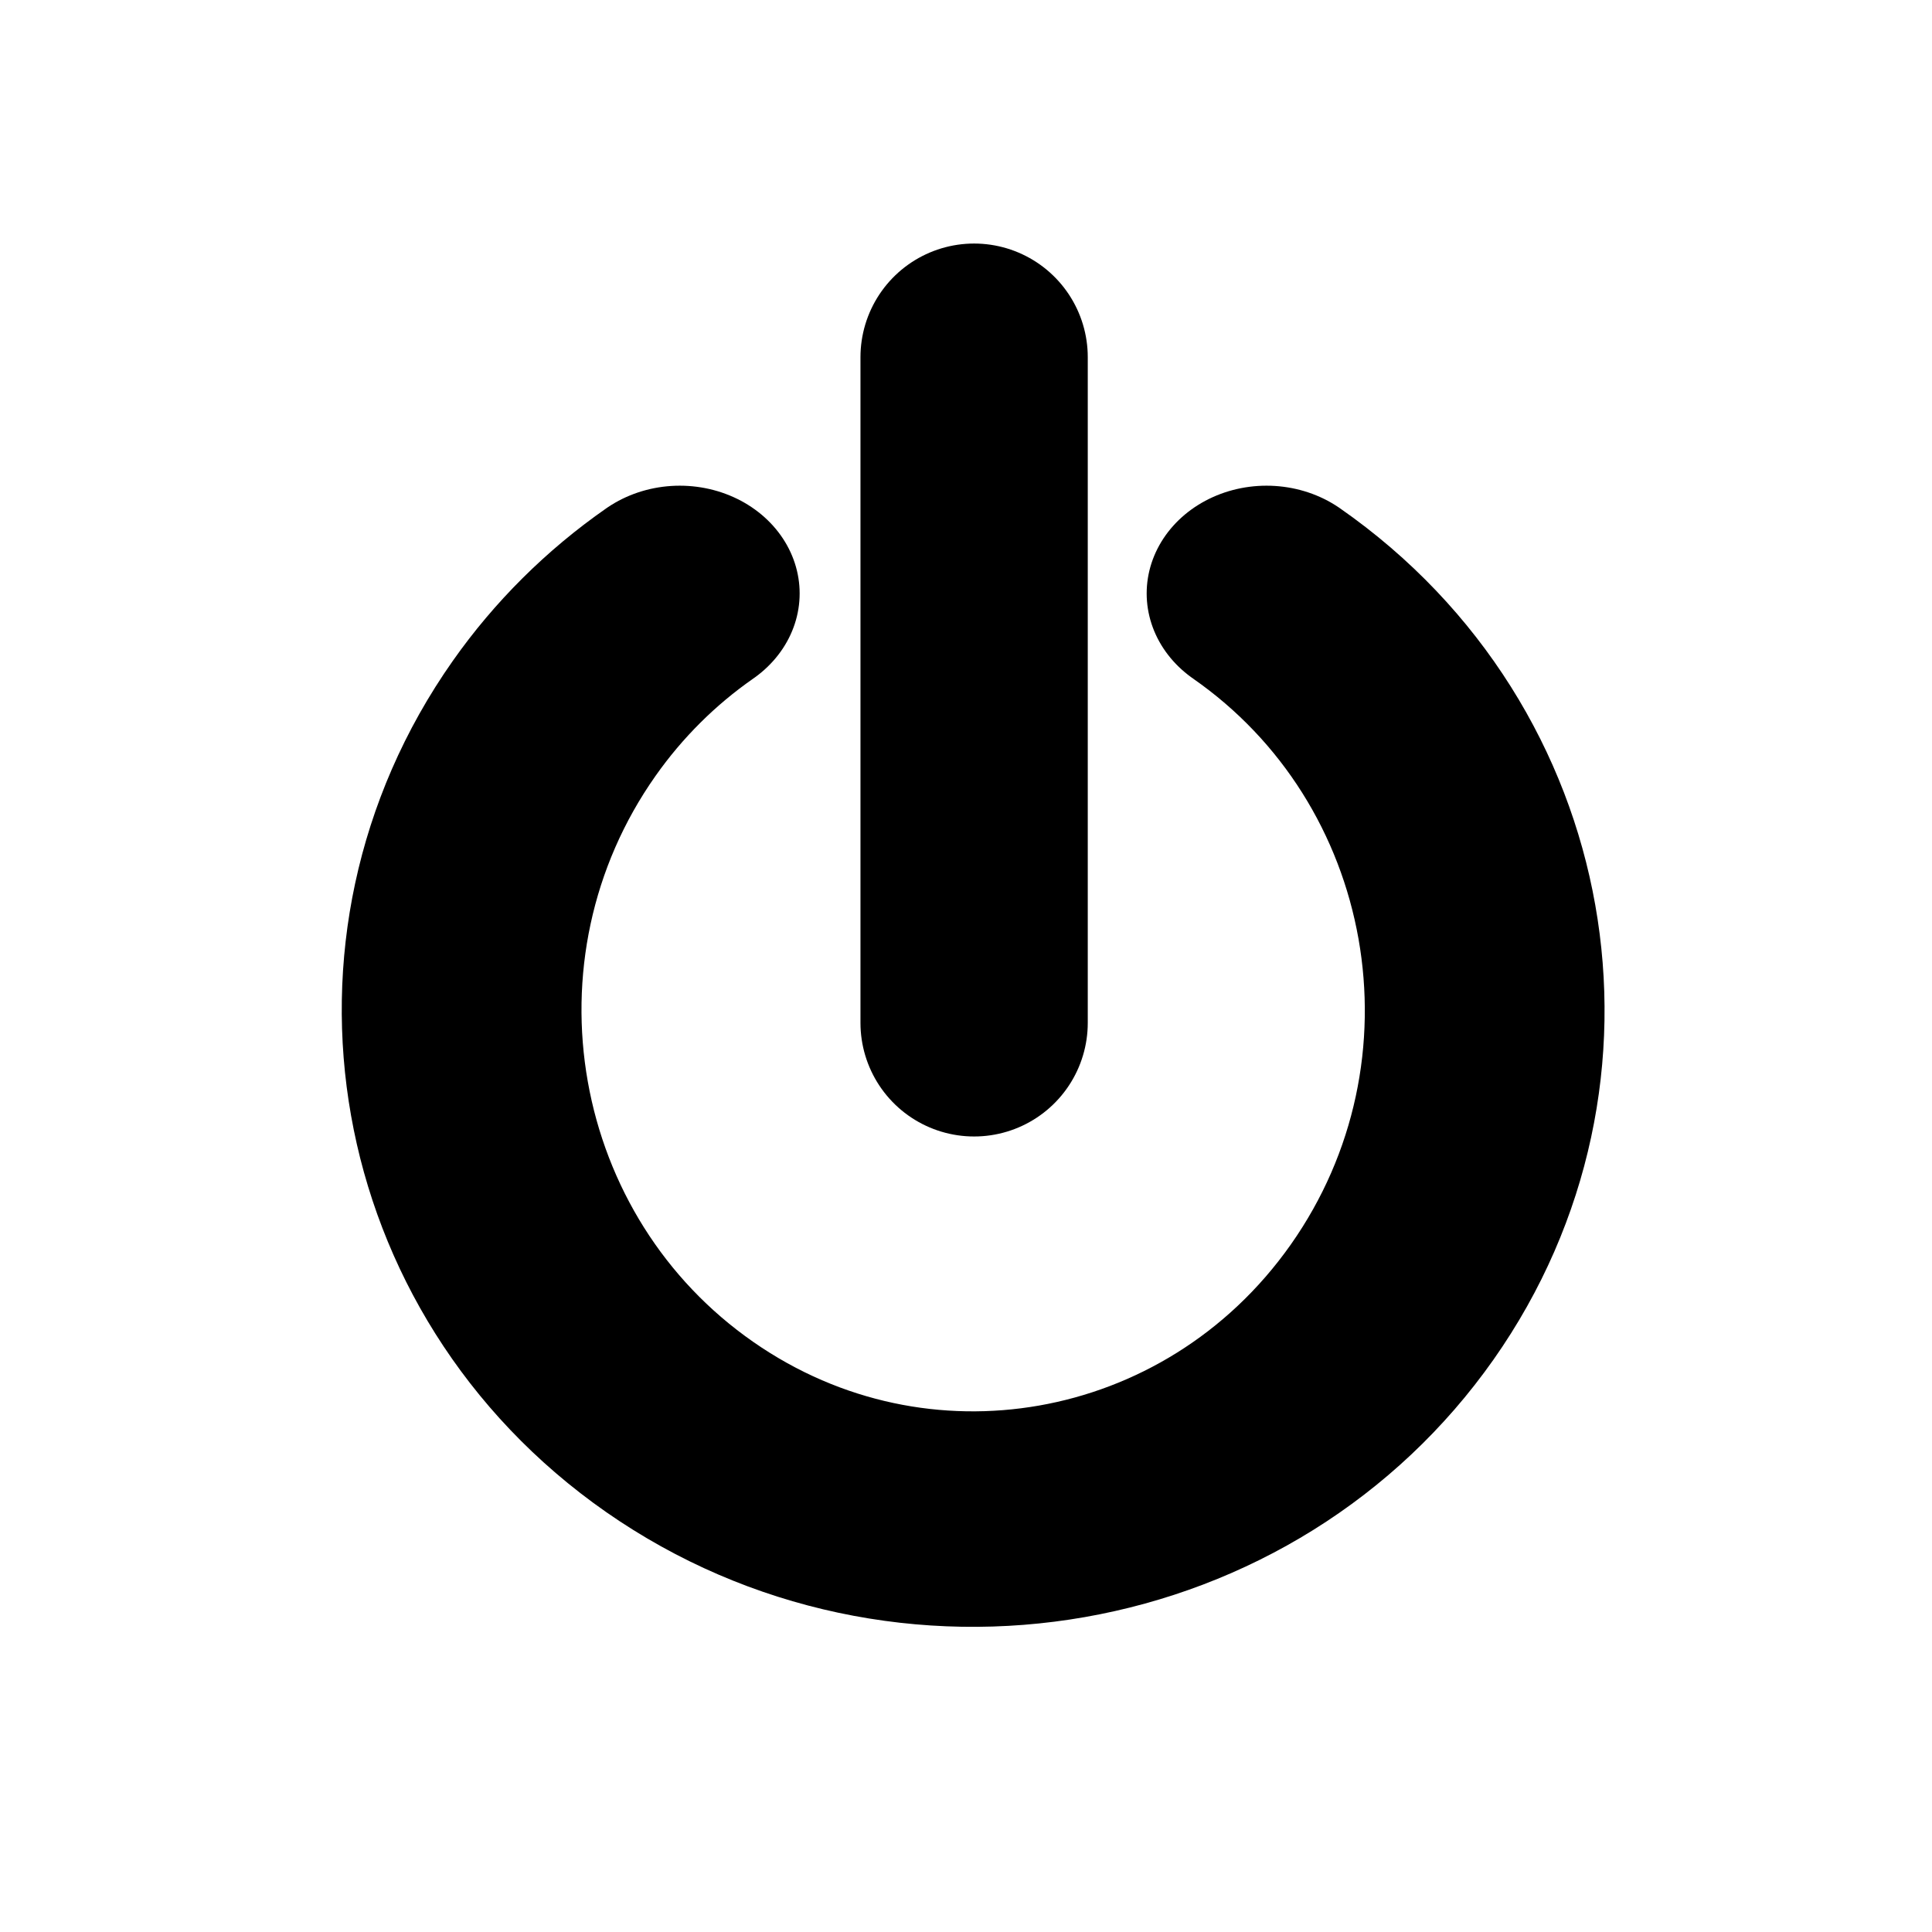
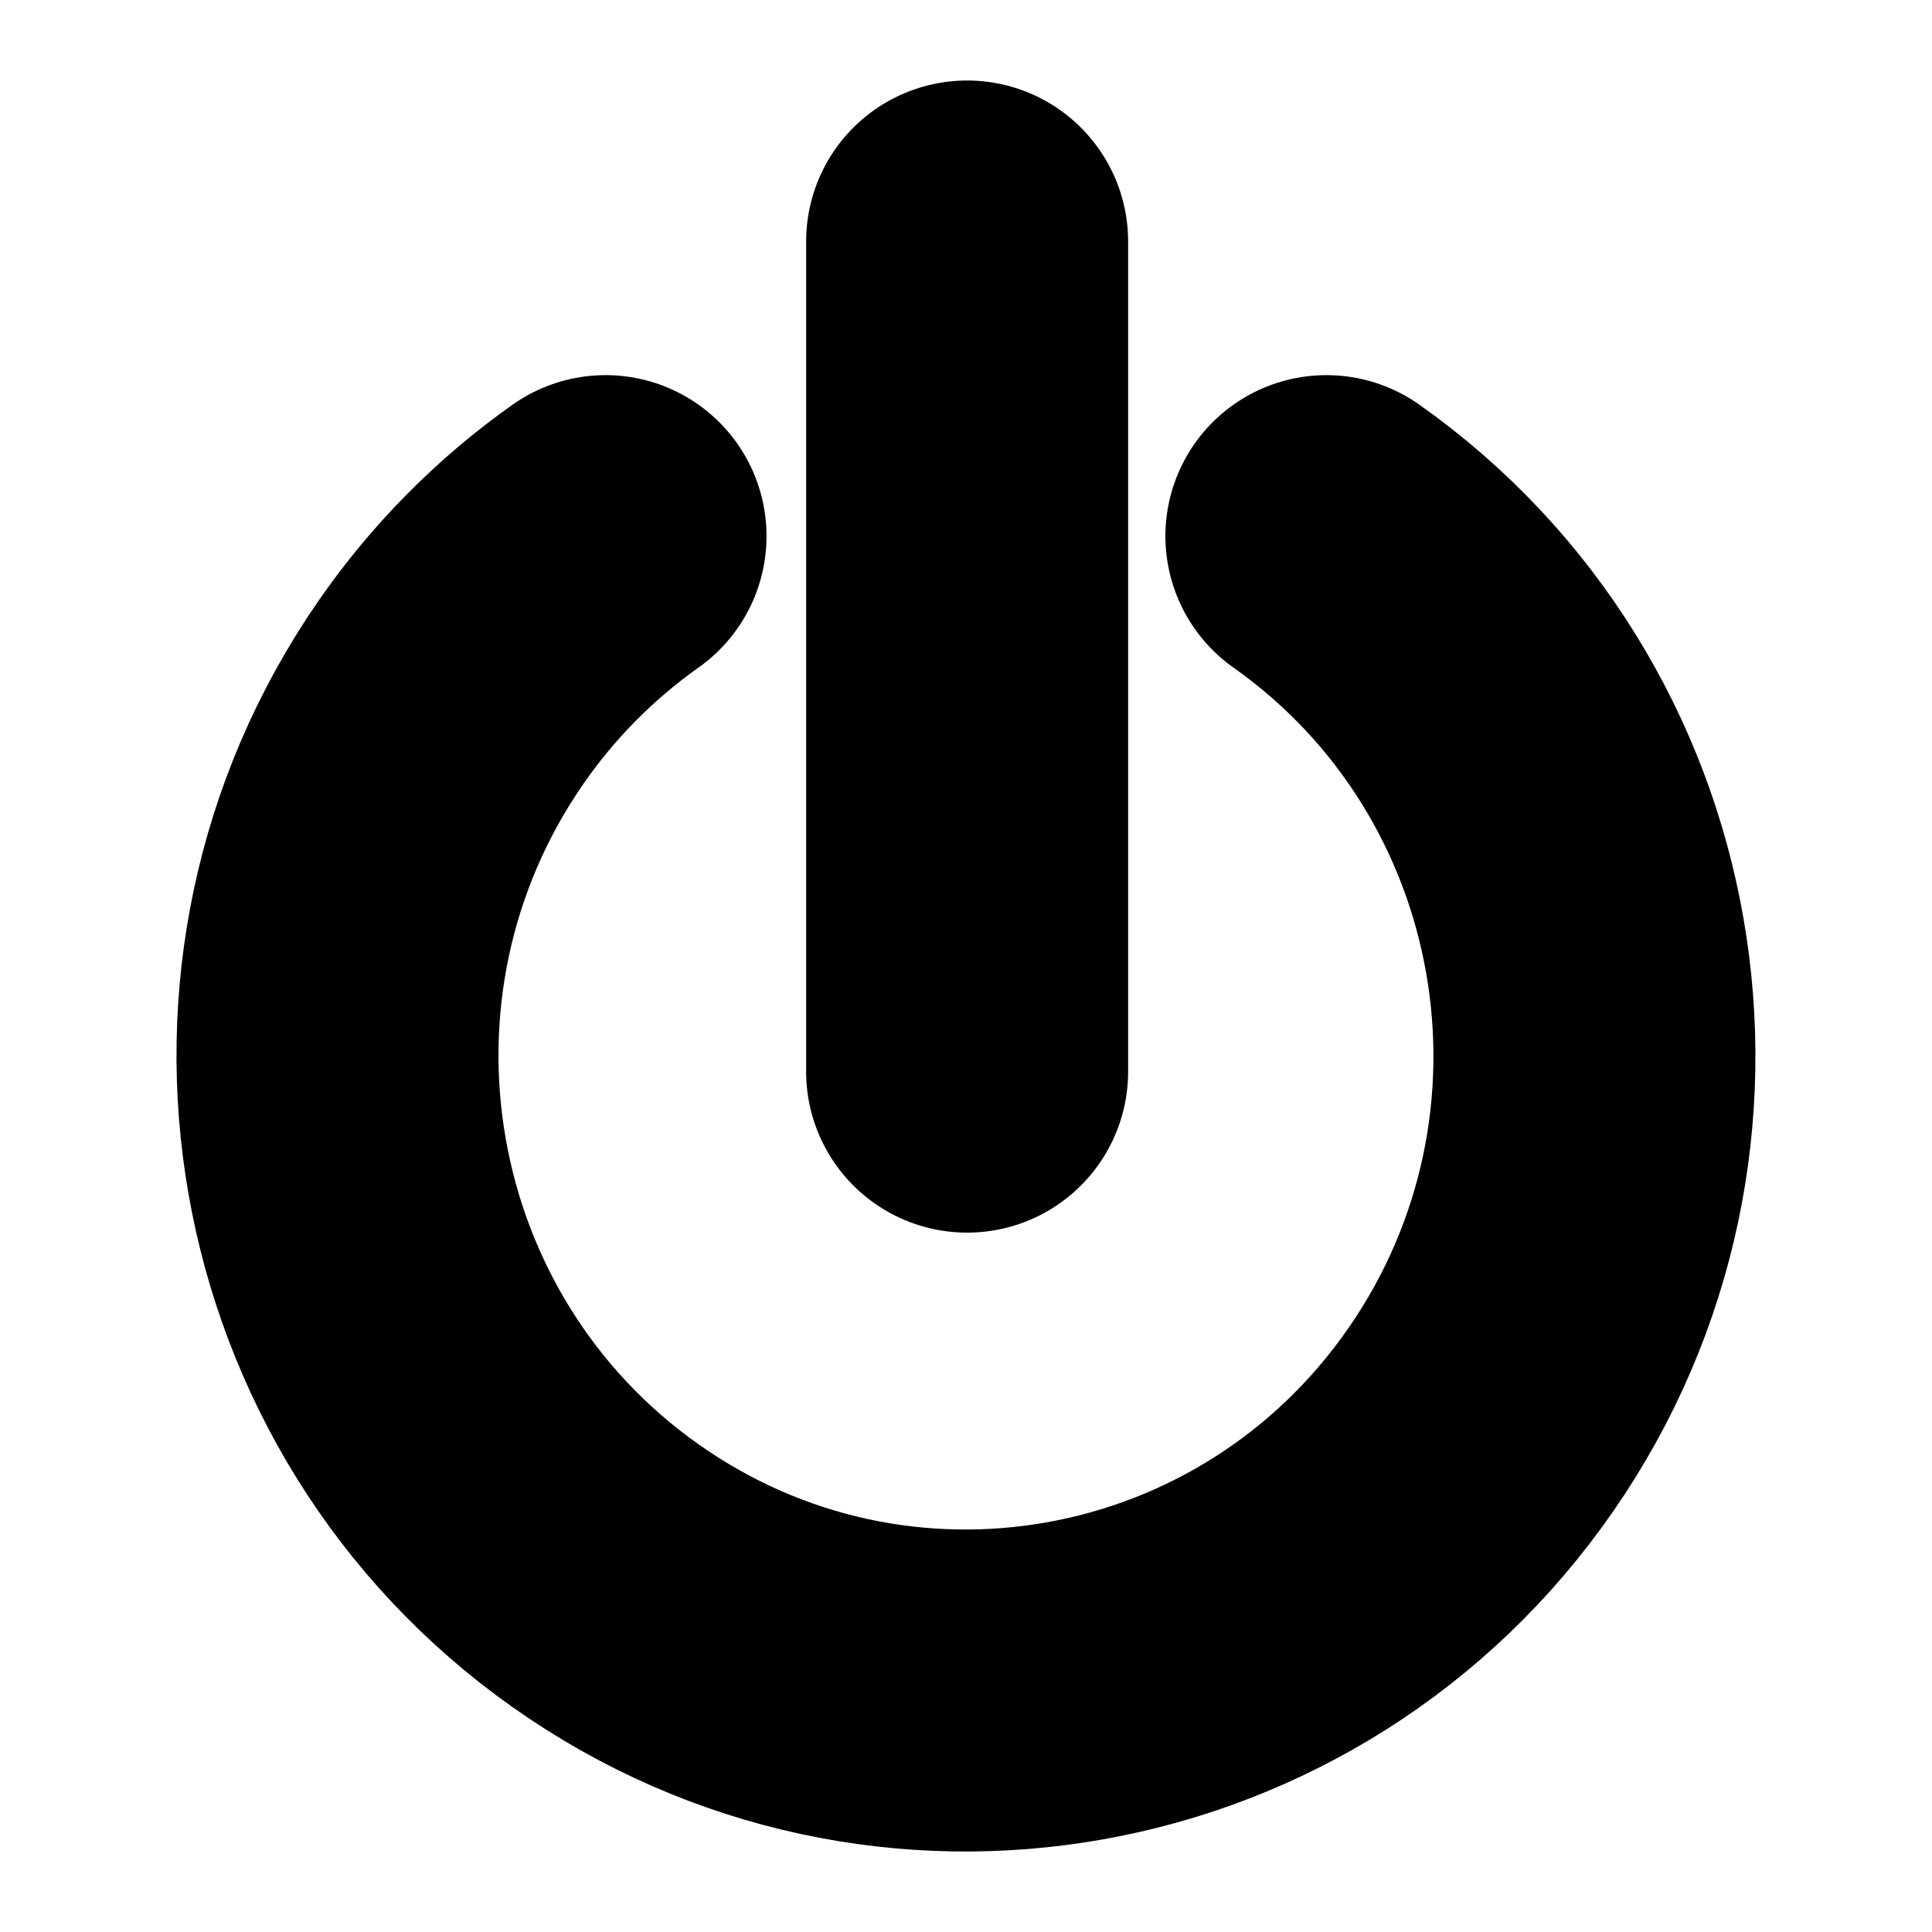
- <svg xmlns="http://www.w3.org/2000/svg" width="340" height="340" id="svg2" version="1.1">
+ <svg xmlns="http://www.w3.org/2000/svg" width="24" height="24" id="svg2" version="1.1">
  <defs id="defs4" />
-   <g id="layer1" transform="translate(0,-712.3605)">
-     <g id="g3759" transform="translate(-197.1429,408.5714)">
-       <path id="path2985" d="m 414.312,428.091 c 48.472,37.561 60.252,111.495 26.312,165.138 -33.94,53.642 -100.749,66.679 -149.221,29.118 -48.472,-37.561 -60.252,-111.495 -26.312,-165.138 7.169,-11.33 16.074,-21.185 26.312,-29.118" style="color:#000000;fill:none;stroke:#000000;stroke-width:50.218;stroke-linecap:round;stroke-linejoin:round;stroke-miterlimit:4;stroke-opacity:1;stroke-dasharray:none;marker:none;visibility:visible;display:inline;overflow:visible;enable-background:accumulate" transform="matrix(0.8401363,0,0,0.7551902,71.95402,84.93354)" />
-       <path id="path3757" d="m 368.571,366.648 0,117.143 0,0" style="fill:none;stroke:#000000;stroke-width:40;stroke-linecap:round;stroke-linejoin:miter;stroke-miterlimit:4;stroke-opacity:1;stroke-dasharray:none" />
-     </g>
+   <g id="layer1" transform="translate(0,-1028.361)">
+     <path style="color:#000000;fill:none;stroke:#000000;stroke-width:4;stroke-linecap:round;stroke-linejoin:round;stroke-miterlimit:4;stroke-opacity:1;stroke-dasharray:none;marker:none;visibility:visible;display:inline;overflow:visible;enable-background:accumulate" d="m 16.477,1035.021 c 3.532,2.497 4.39,7.412 1.917,10.978 -2.473,3.566 -7.34,4.433 -10.872,1.936 -3.532,-2.497 -4.39,-7.412 -1.917,-10.978 0.522,-0.753 1.171,-1.408 1.917,-1.936" id="path2985" />
+     <path style="fill:none;stroke:#000000;stroke-width:4;stroke-linecap:round;stroke-linejoin:miter;stroke-miterlimit:4;stroke-opacity:1;stroke-dasharray:none" d="m 12.014,1031.361 0,10.312 0,0" id="path3757" />
  </g>
</svg>
